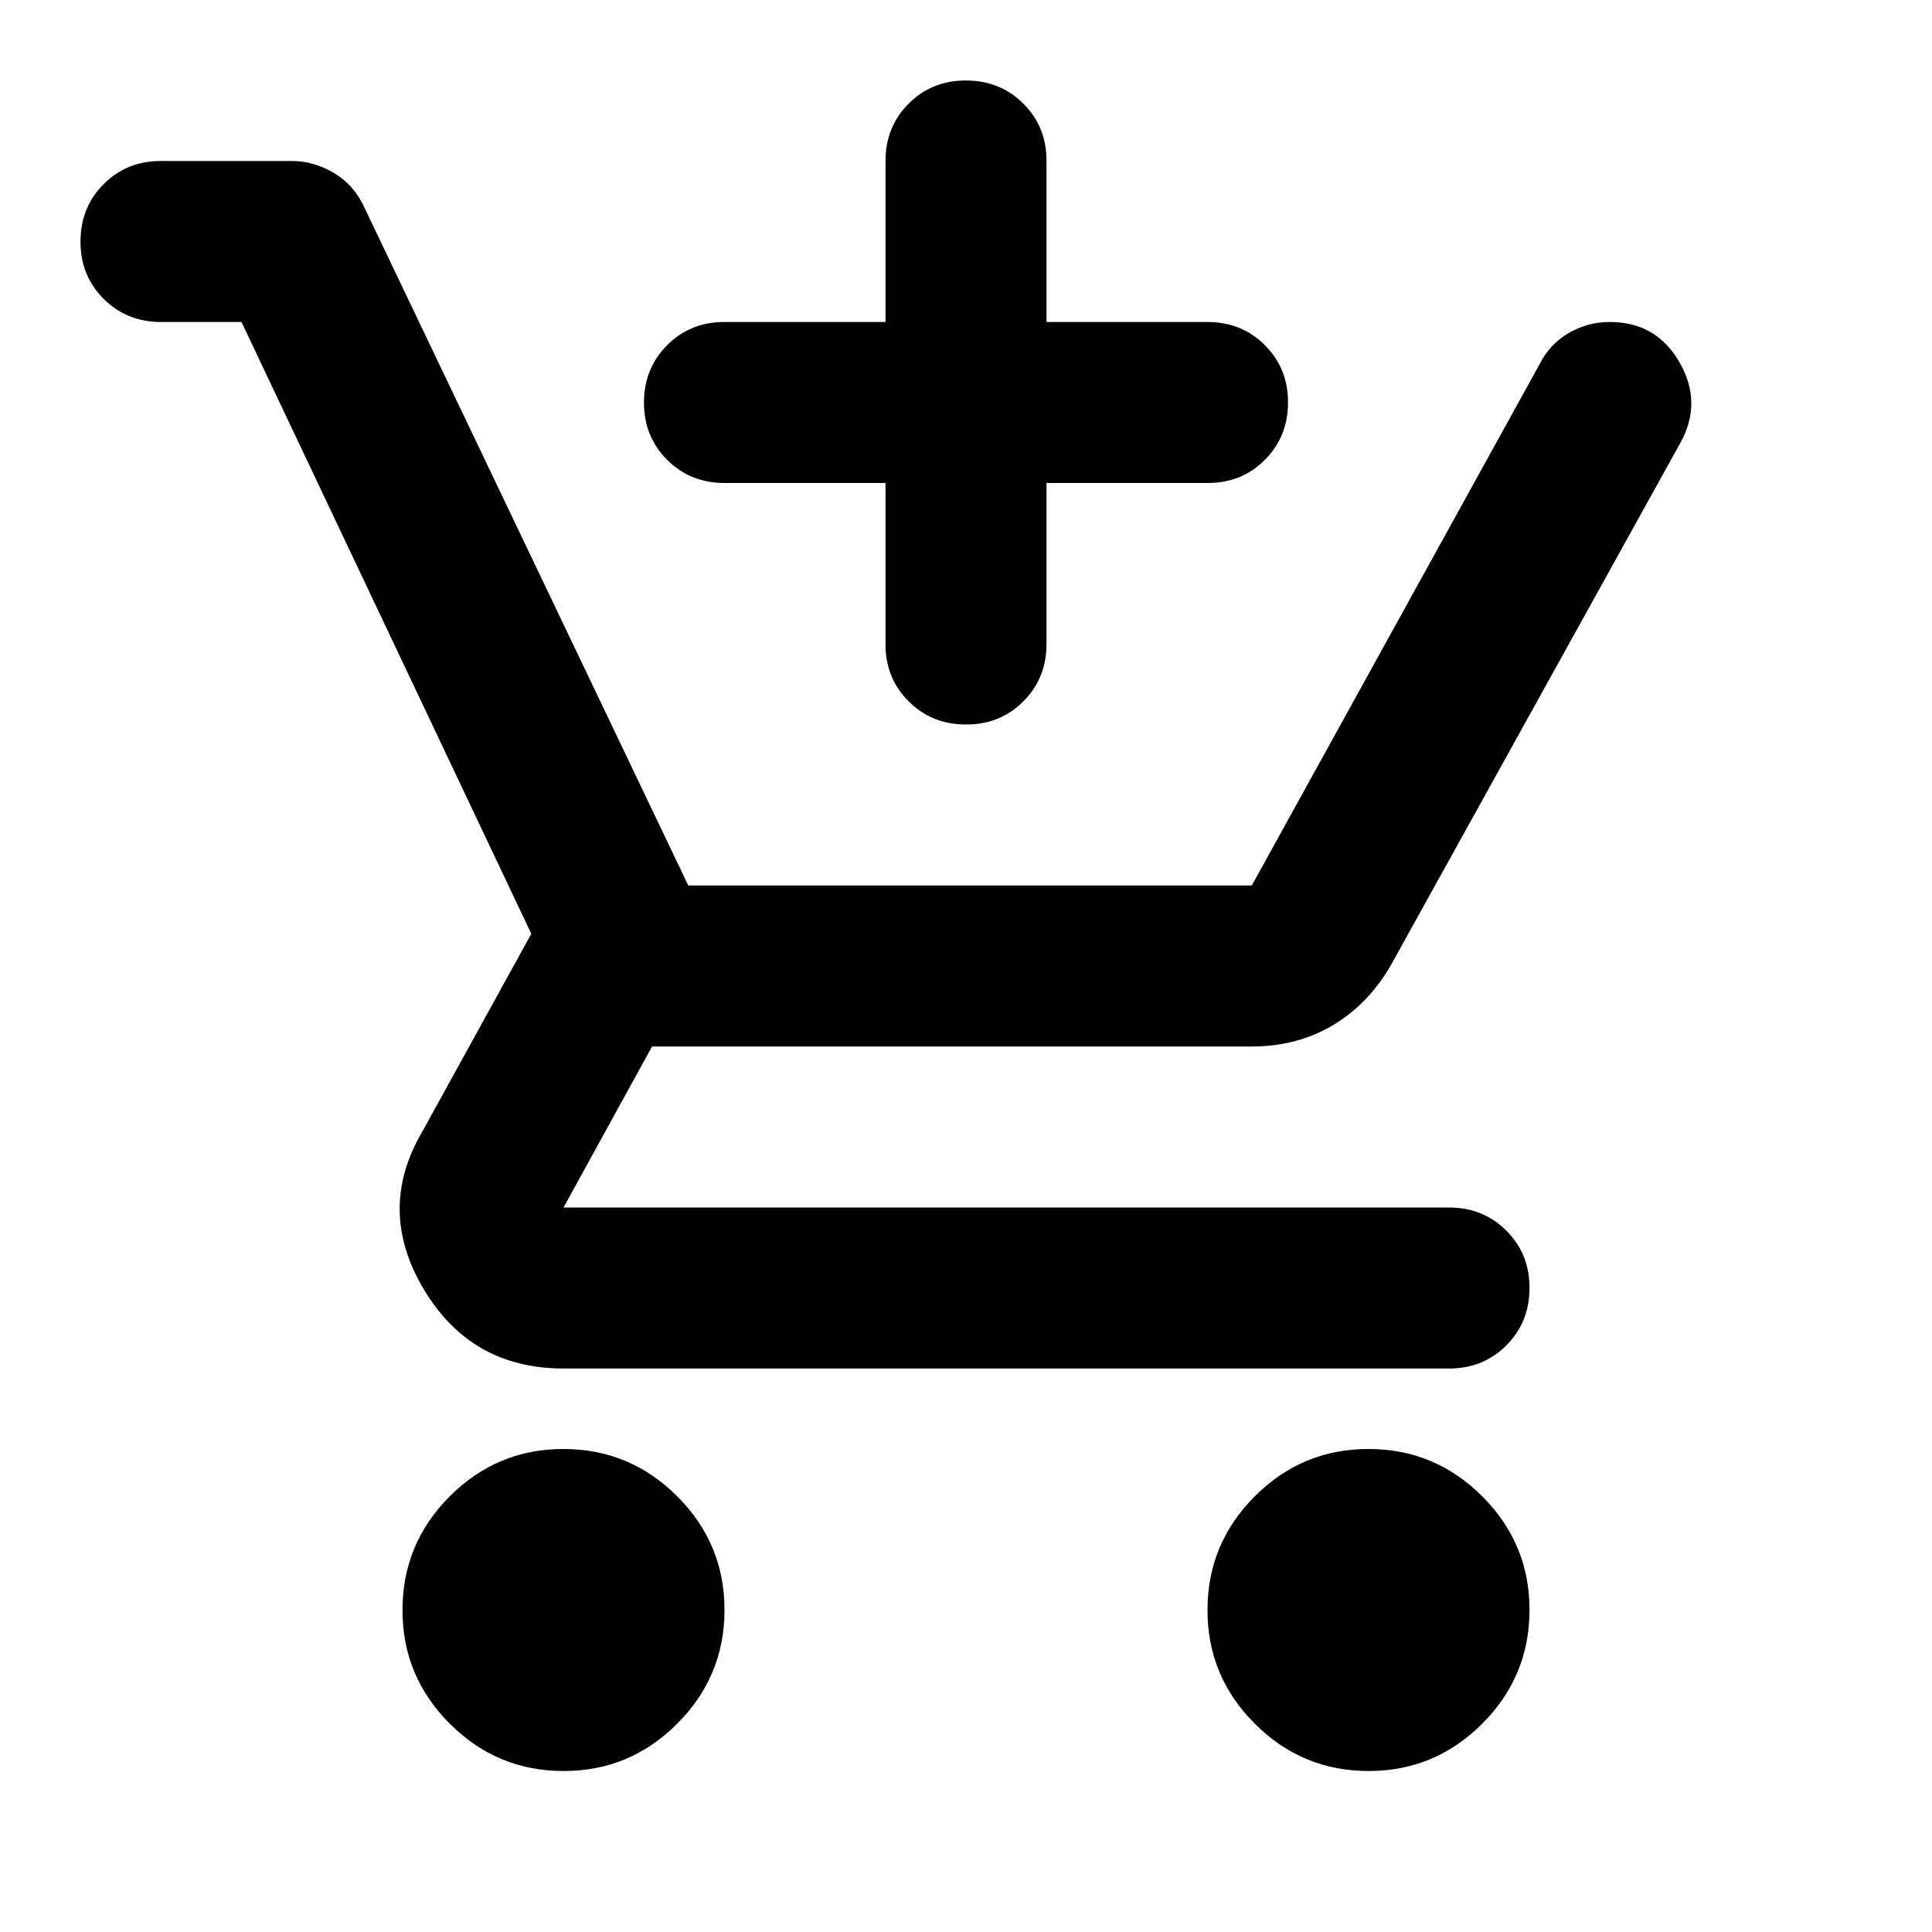
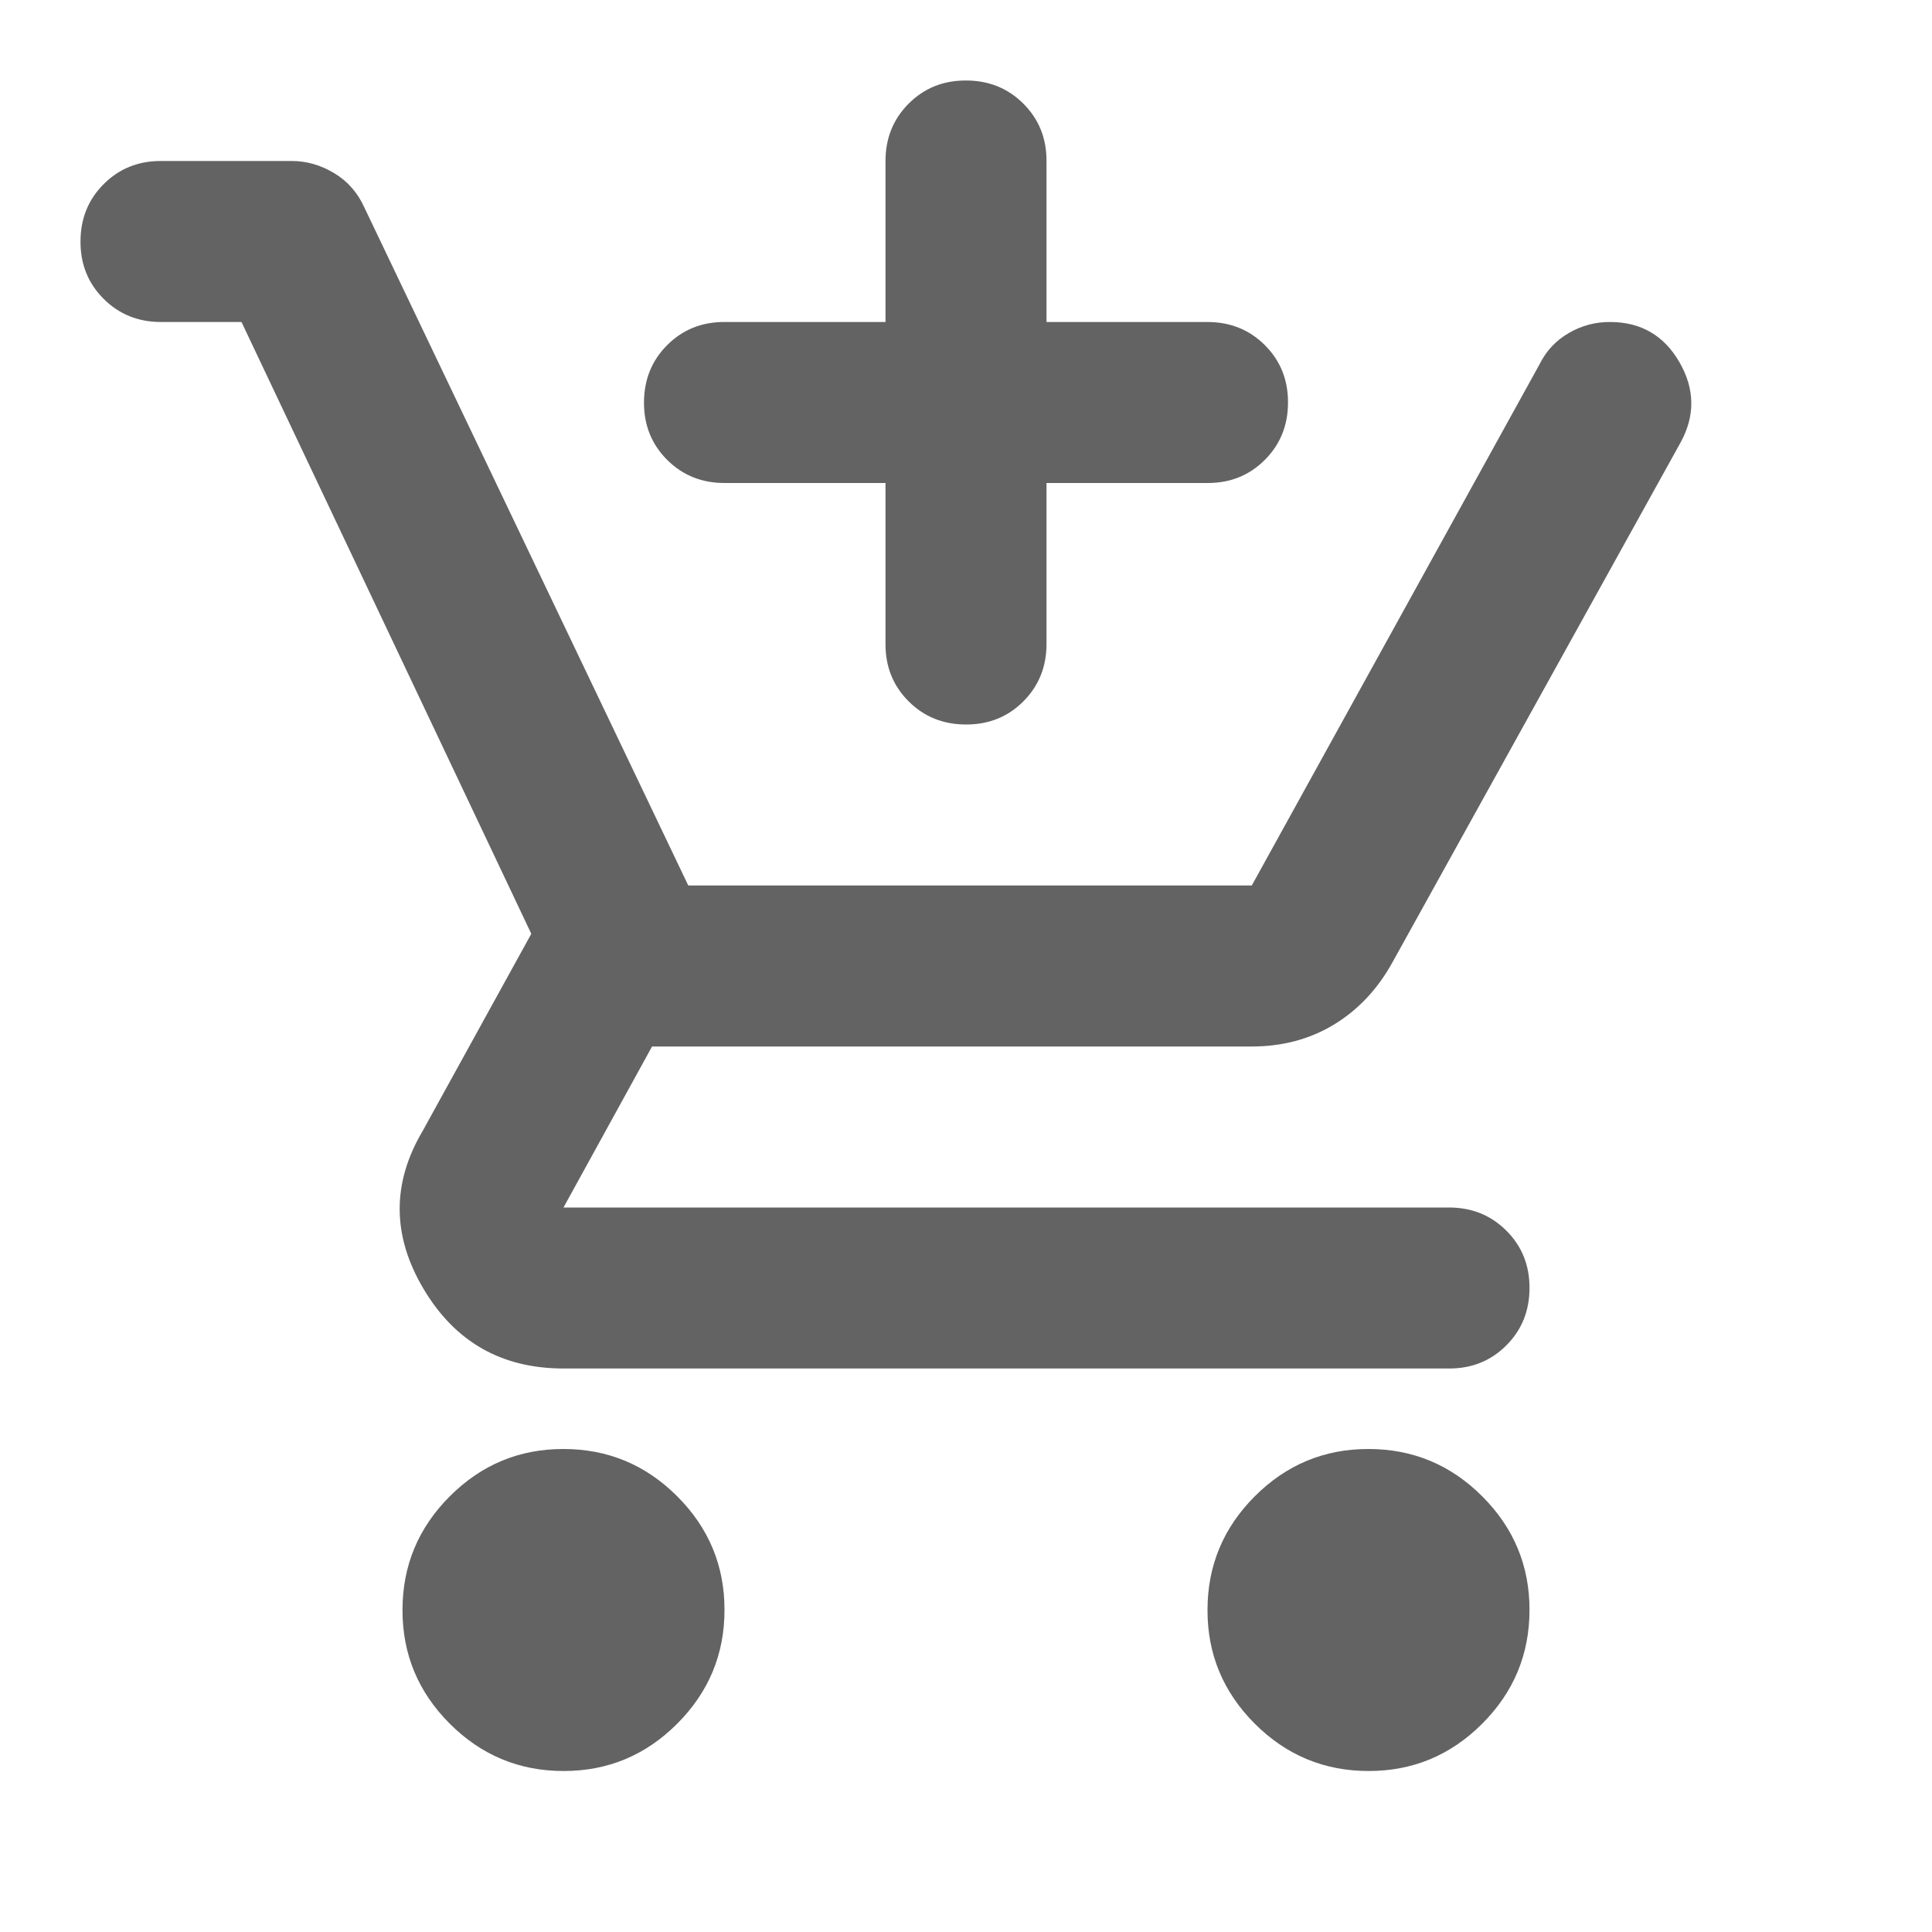
<svg xmlns="http://www.w3.org/2000/svg" width="24" height="24" viewBox="0 0 24 24" fill="none">
-   <path d="M12 9C11.717 9 11.479 8.904 11.287 8.712C11.095 8.52 10.999 8.283 11 8V6H9C8.717 6 8.479 5.904 8.287 5.712C8.095 5.52 7.999 5.283 8 5C8 4.717 8.096 4.479 8.288 4.287C8.48 4.095 8.717 3.999 9 4H11V2C11 1.717 11.096 1.479 11.288 1.287C11.48 1.095 11.717 0.999 12 1C12.283 1 12.521 1.096 12.713 1.288C12.905 1.48 13.001 1.717 13 2V4H15C15.283 4 15.521 4.096 15.713 4.288C15.905 4.48 16.001 4.717 16 5C16 5.283 15.904 5.521 15.712 5.713C15.52 5.905 15.283 6.001 15 6H13V8C13 8.283 12.904 8.521 12.712 8.713C12.52 8.905 12.283 9.001 12 9ZM7 22C6.45 22 5.979 21.804 5.587 21.412C5.195 21.02 4.999 20.549 5 20C5 19.45 5.196 18.979 5.588 18.587C5.98 18.195 6.451 17.999 7 18C7.55 18 8.021 18.196 8.413 18.588C8.805 18.98 9.001 19.451 9 20C9 20.55 8.804 21.021 8.412 21.413C8.02 21.805 7.549 22.001 7 22ZM17 22C16.45 22 15.979 21.804 15.587 21.412C15.195 21.02 14.999 20.549 15 20C15 19.45 15.196 18.979 15.588 18.587C15.98 18.195 16.451 17.999 17 18C17.55 18 18.021 18.196 18.413 18.588C18.805 18.98 19.001 19.451 19 20C19 20.55 18.804 21.021 18.412 21.413C18.02 21.805 17.549 22.001 17 22ZM7 17C6.233 17 5.654 16.671 5.262 16.012C4.87 15.353 4.866 14.699 5.25 14.05L6.6 11.6L3 4H2C1.717 4 1.479 3.904 1.287 3.712C1.095 3.52 0.999 3.283 1 3C1 2.717 1.096 2.479 1.288 2.287C1.48 2.095 1.717 1.999 2 2H3.625C3.808 2 3.983 2.05 4.15 2.15C4.317 2.25 4.442 2.392 4.525 2.575L8.55 11H15.55L19.125 4.525C19.208 4.358 19.329 4.229 19.488 4.137C19.647 4.045 19.817 3.999 20 4C20.383 4 20.671 4.167 20.863 4.5C21.055 4.833 21.059 5.167 20.875 5.5L17.3 11.95C17.117 12.283 16.875 12.542 16.575 12.725C16.275 12.908 15.933 13 15.55 13H8.1L7 15H18C18.283 15 18.521 15.096 18.713 15.288C18.905 15.48 19.001 15.717 19 16C19 16.283 18.904 16.521 18.712 16.713C18.52 16.905 18.283 17.001 18 17H7Z" fill="black" />
+   <path d="M12 9C11.717 9 11.479 8.904 11.287 8.712C11.095 8.52 10.999 8.283 11 8V6H9C8.717 6 8.479 5.904 8.287 5.712C8.095 5.52 7.999 5.283 8 5C8 4.717 8.096 4.479 8.288 4.287C8.48 4.095 8.717 3.999 9 4H11V2C11 1.717 11.096 1.479 11.288 1.287C11.48 1.095 11.717 0.999 12 1C12.283 1 12.521 1.096 12.713 1.288C12.905 1.48 13.001 1.717 13 2V4H15C15.283 4 15.521 4.096 15.713 4.288C15.905 4.48 16.001 4.717 16 5C16 5.283 15.904 5.521 15.712 5.713C15.52 5.905 15.283 6.001 15 6H13V8C13 8.283 12.904 8.521 12.712 8.713C12.52 8.905 12.283 9.001 12 9ZM7 22C6.45 22 5.979 21.804 5.587 21.412C5.195 21.02 4.999 20.549 5 20C5 19.45 5.196 18.979 5.588 18.587C5.98 18.195 6.451 17.999 7 18C7.55 18 8.021 18.196 8.413 18.588C8.805 18.98 9.001 19.451 9 20C9 20.55 8.804 21.021 8.412 21.413C8.02 21.805 7.549 22.001 7 22ZM17 22C16.45 22 15.979 21.804 15.587 21.412C15.195 21.02 14.999 20.549 15 20C15 19.45 15.196 18.979 15.588 18.587C15.98 18.195 16.451 17.999 17 18C17.55 18 18.021 18.196 18.413 18.588C18.805 18.98 19.001 19.451 19 20C19 20.55 18.804 21.021 18.412 21.413C18.02 21.805 17.549 22.001 17 22ZM7 17C6.233 17 5.654 16.671 5.262 16.012C4.87 15.353 4.866 14.699 5.25 14.05L6.6 11.6L3 4H2C1.717 4 1.479 3.904 1.287 3.712C1.095 3.52 0.999 3.283 1 3C1 2.717 1.096 2.479 1.288 2.287C1.48 2.095 1.717 1.999 2 2H3.625C3.808 2 3.983 2.05 4.15 2.15C4.317 2.25 4.442 2.392 4.525 2.575L8.55 11H15.55L19.125 4.525C19.208 4.358 19.329 4.229 19.488 4.137C19.647 4.045 19.817 3.999 20 4C20.383 4 20.671 4.167 20.863 4.5C21.055 4.833 21.059 5.167 20.875 5.5L17.3 11.95C17.117 12.283 16.875 12.542 16.575 12.725C16.275 12.908 15.933 13 15.55 13H8.1L7 15H18C18.283 15 18.521 15.096 18.713 15.288C18.905 15.48 19.001 15.717 19 16C19 16.283 18.904 16.521 18.712 16.713C18.52 16.905 18.283 17.001 18 17H7Z" fill="#636363" />
</svg>
